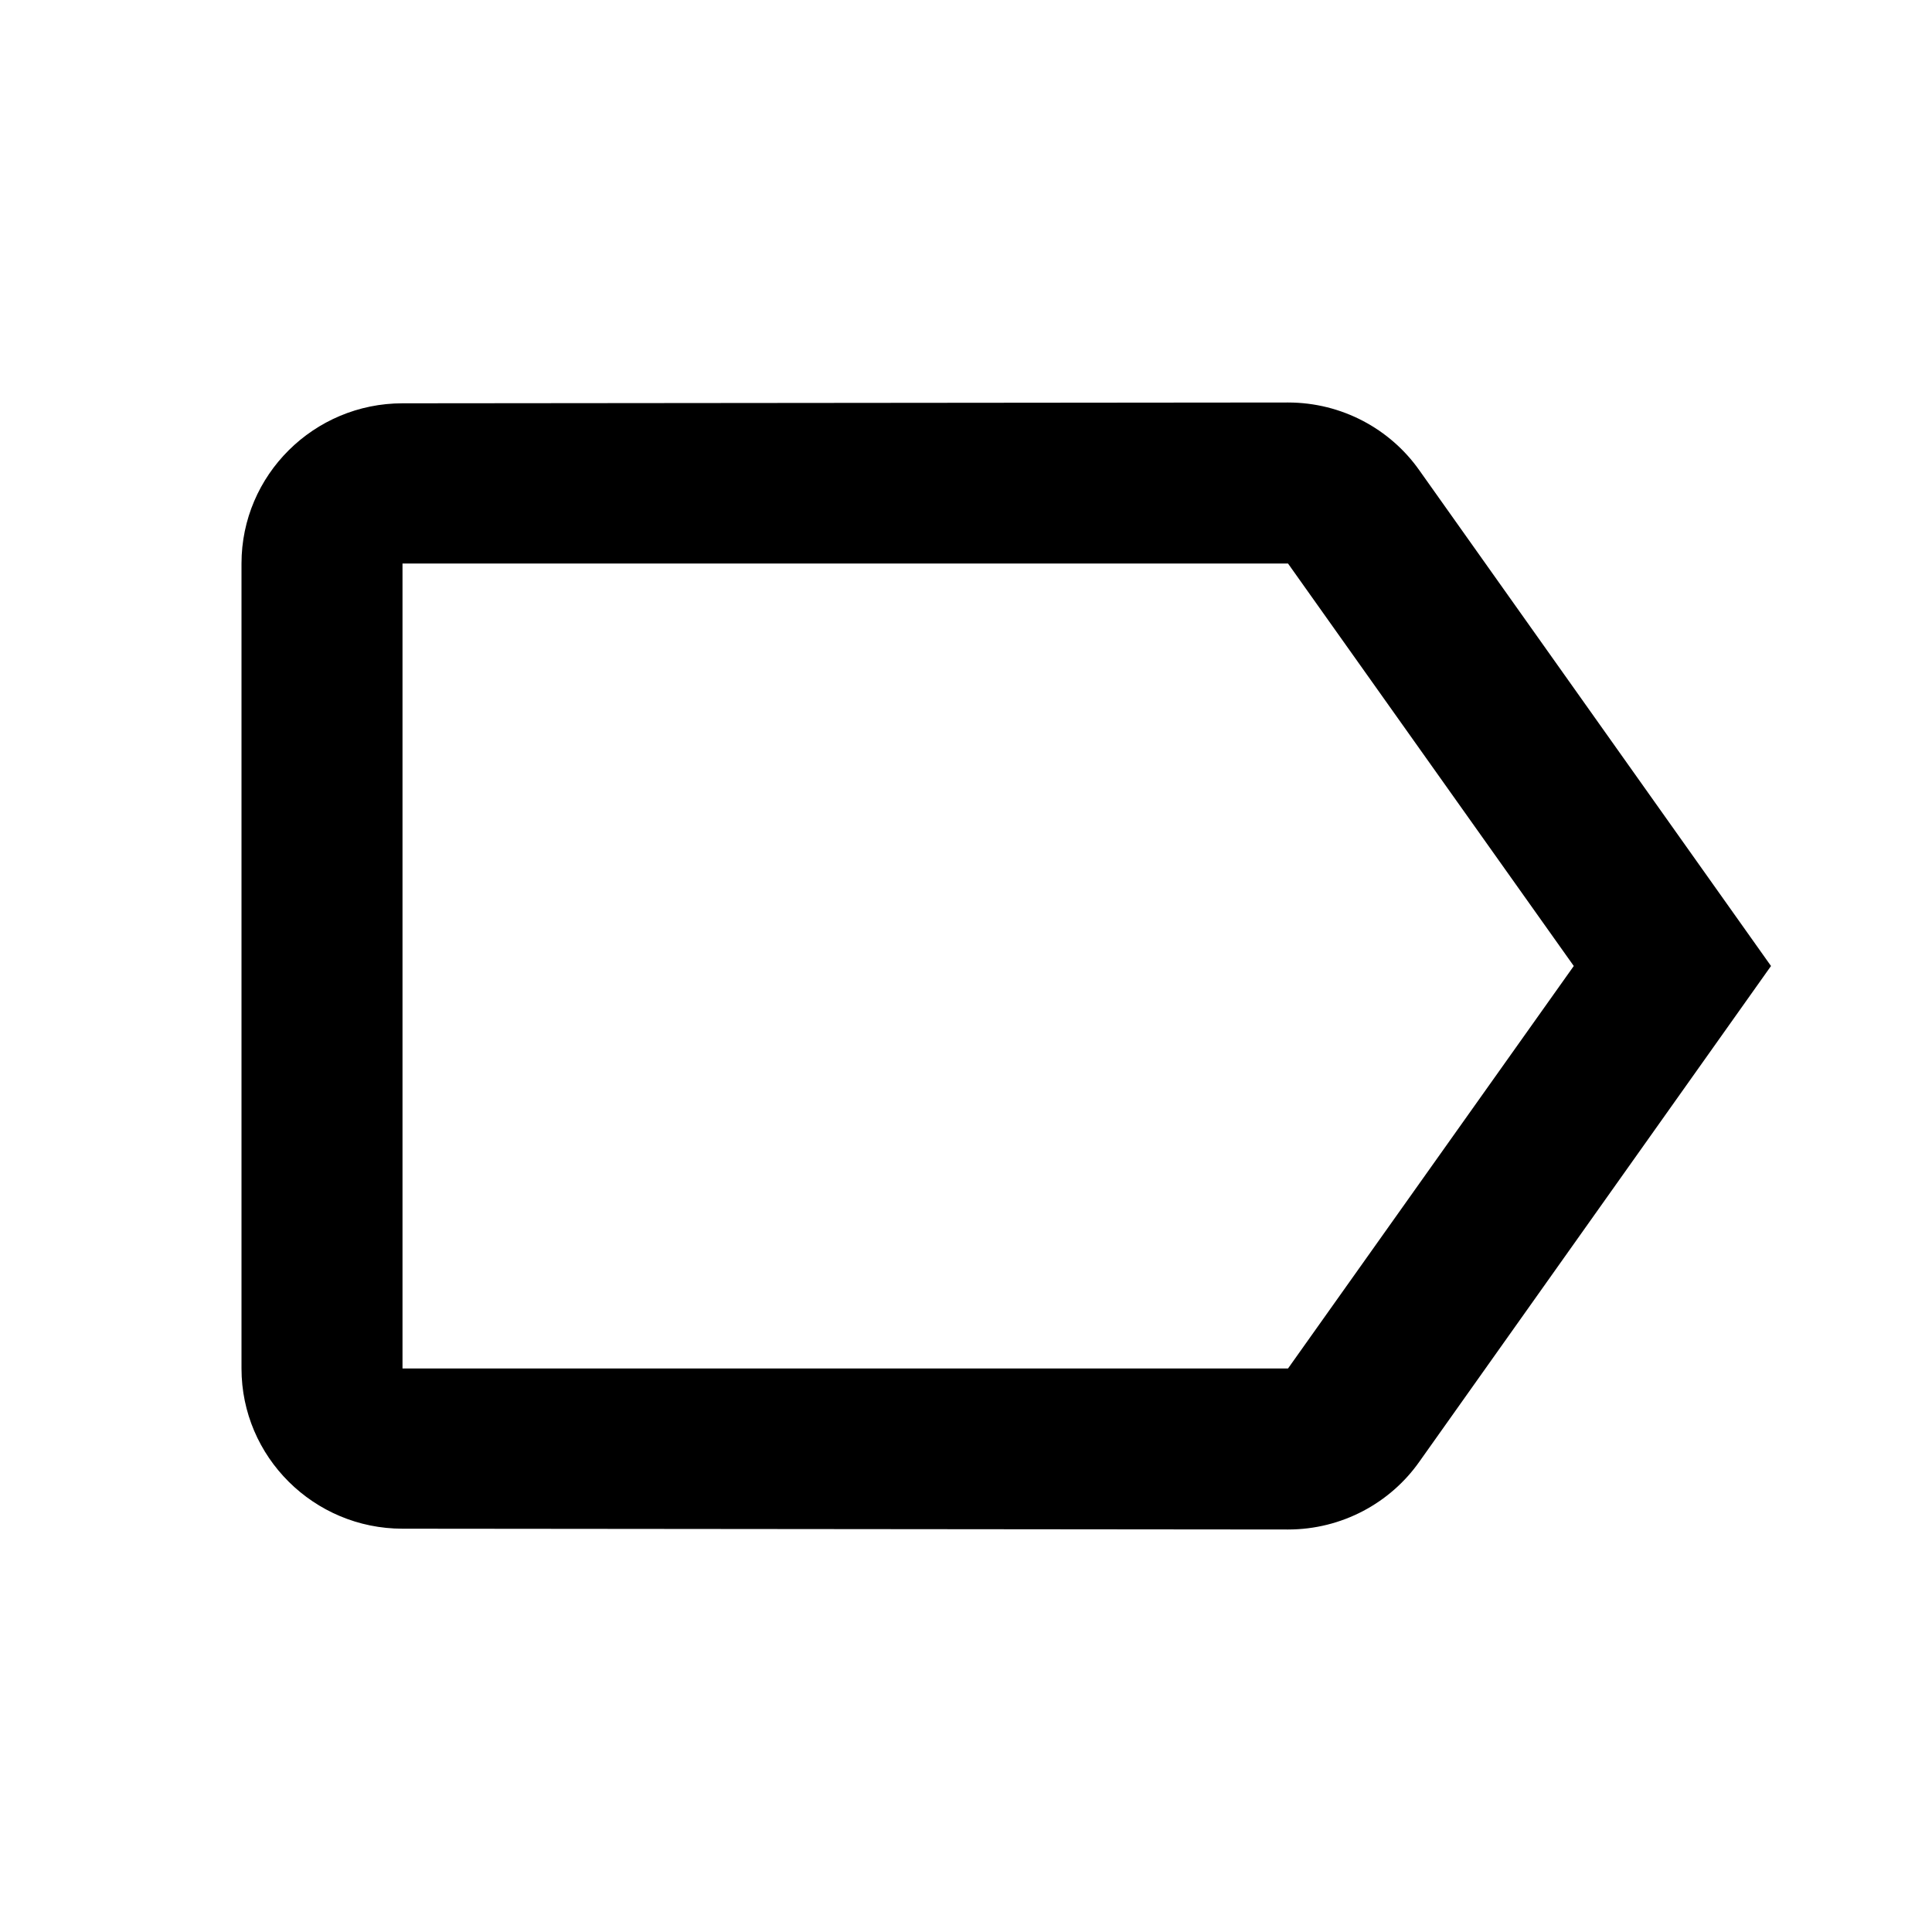
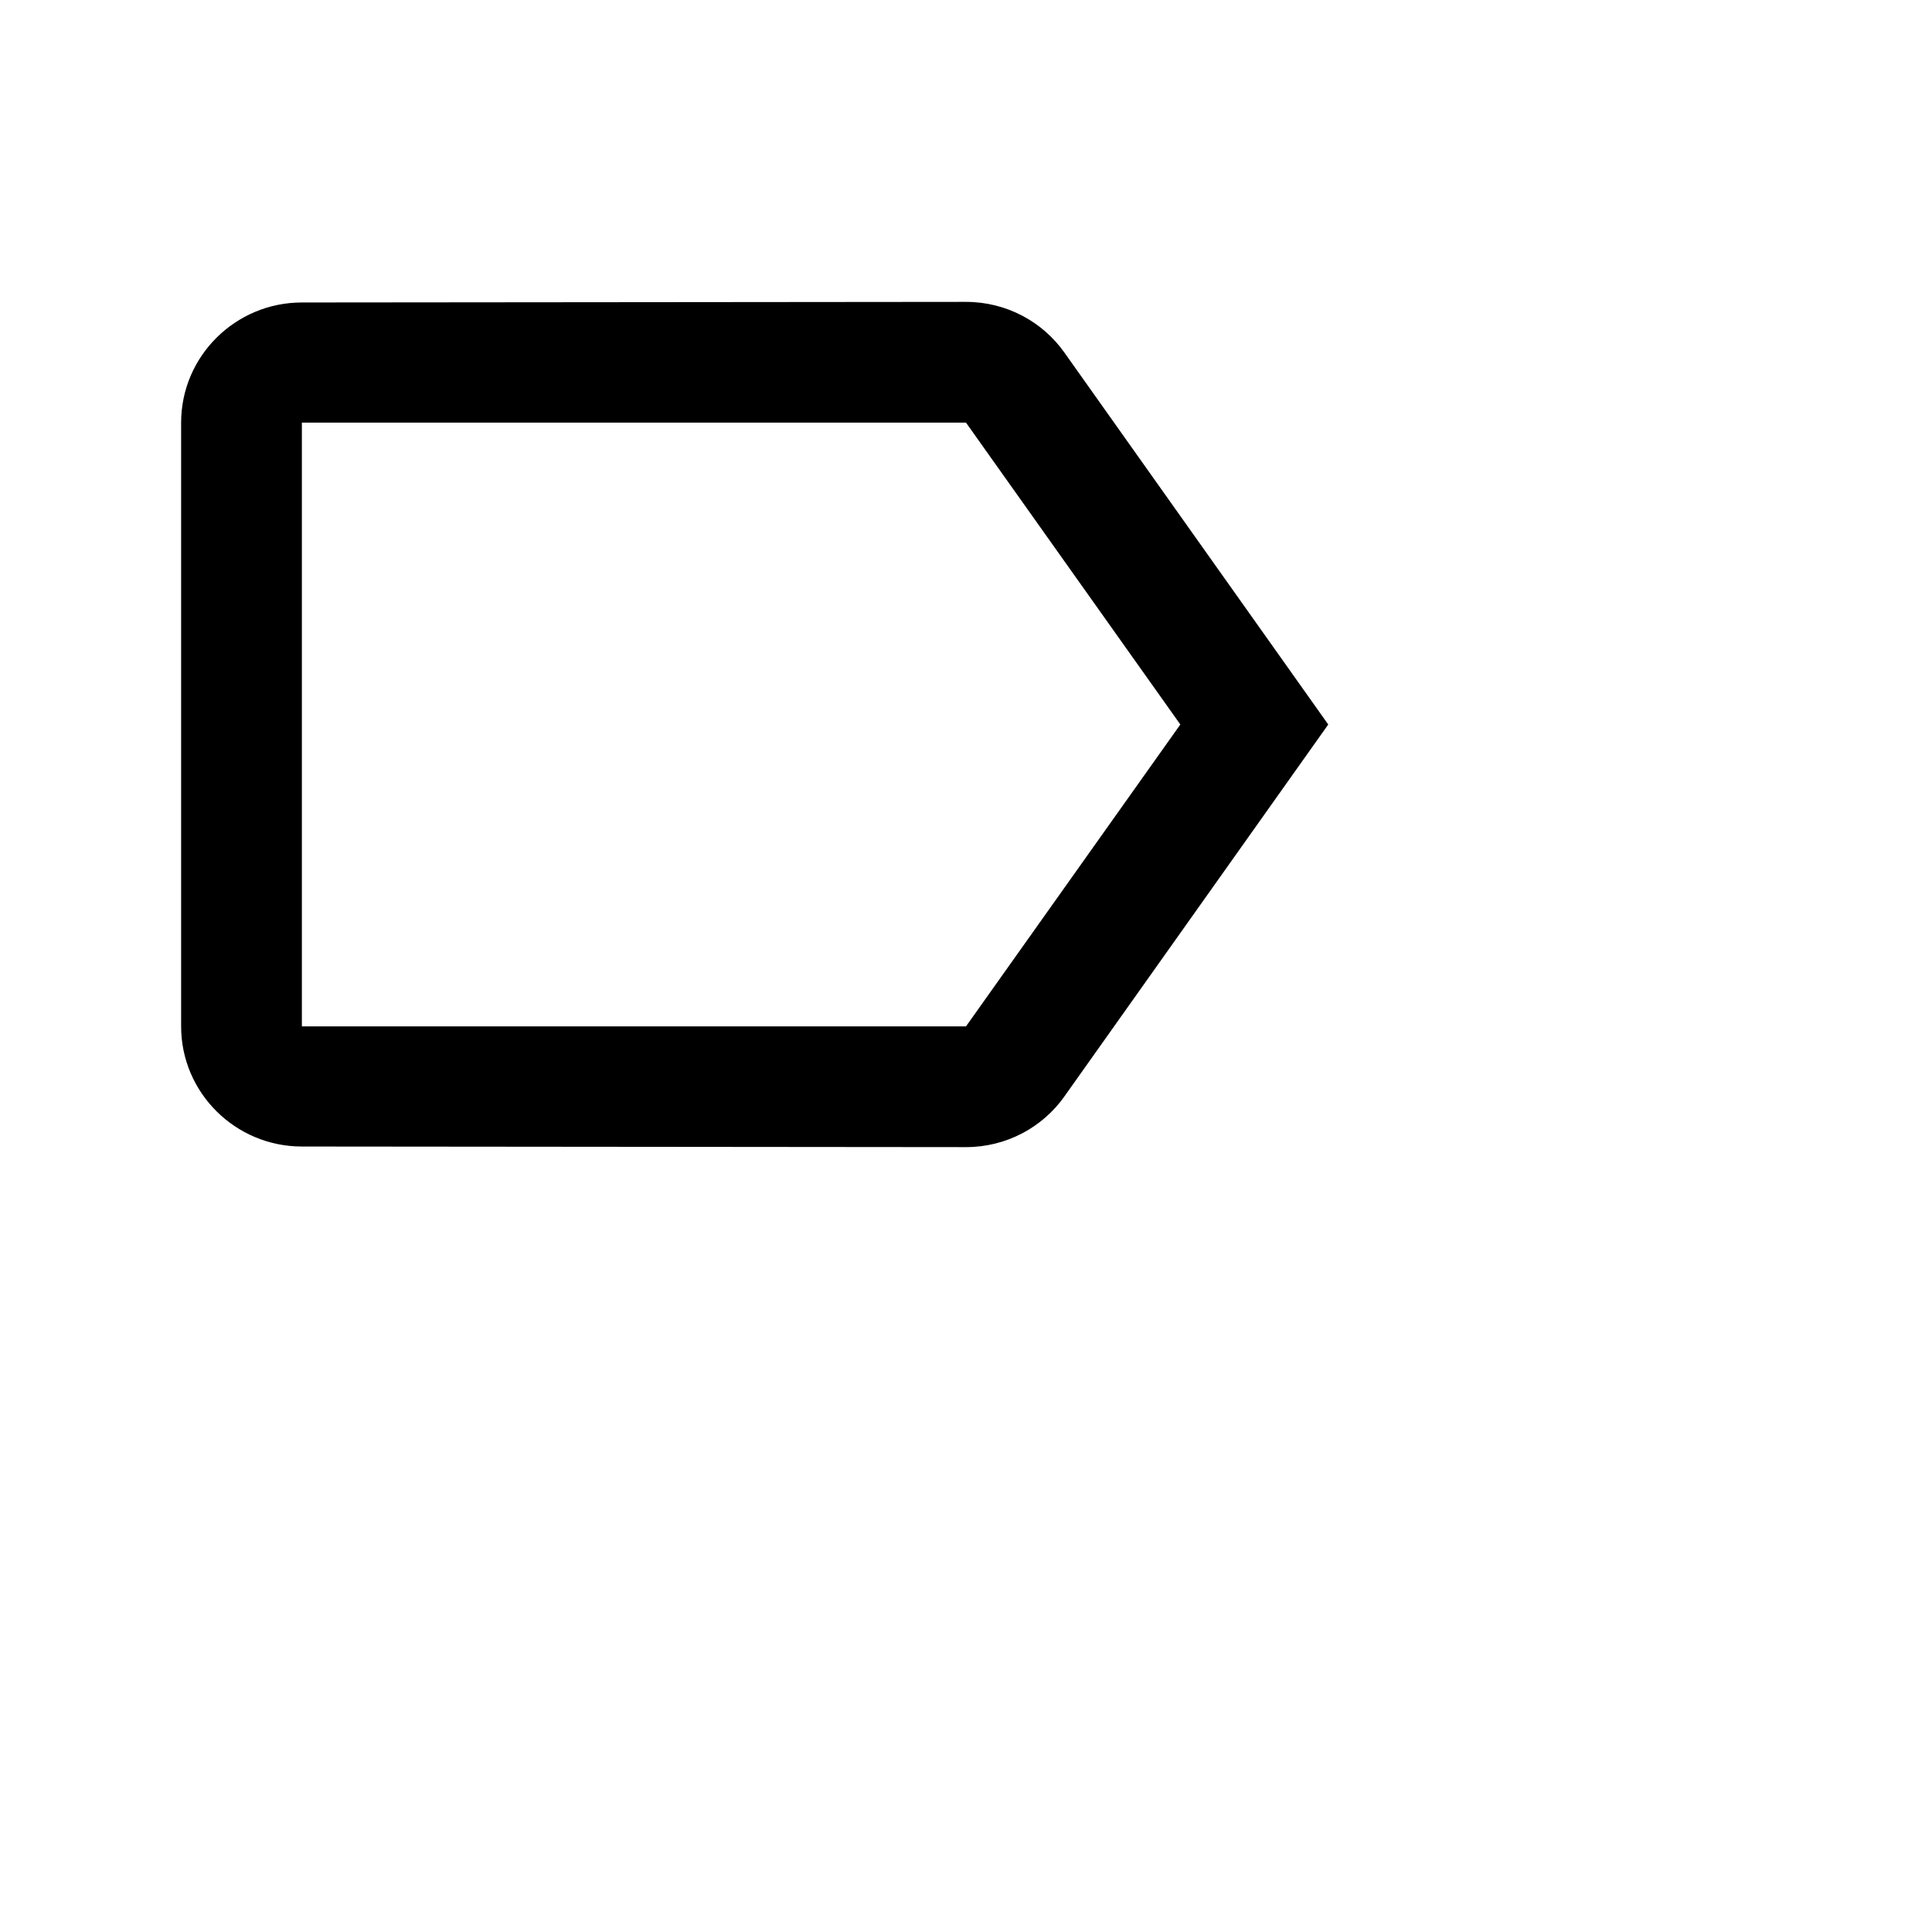
- <svg xmlns="http://www.w3.org/2000/svg" width="100%" height="100%" viewBox="0 0 24 24">
+ <svg xmlns="http://www.w3.org/2000/svg" width="32" height="32" viewBox="0 0 32 32">
  <path fill="none" d="M0 0h24v24H0V0z" />
  <path d="M17.63 5.84C17.27 5.33 16.67 5 16 5L5 5.01C3.9 5.01 3 5.9 3 7v10c0 1.1.9 1.99 2 1.99L16 19c.67 0 1.27-.33 1.63-.84L22 12l-4.37-6.16zM16 17H5V7h11l3.55 5L16 17z" />
</svg>
